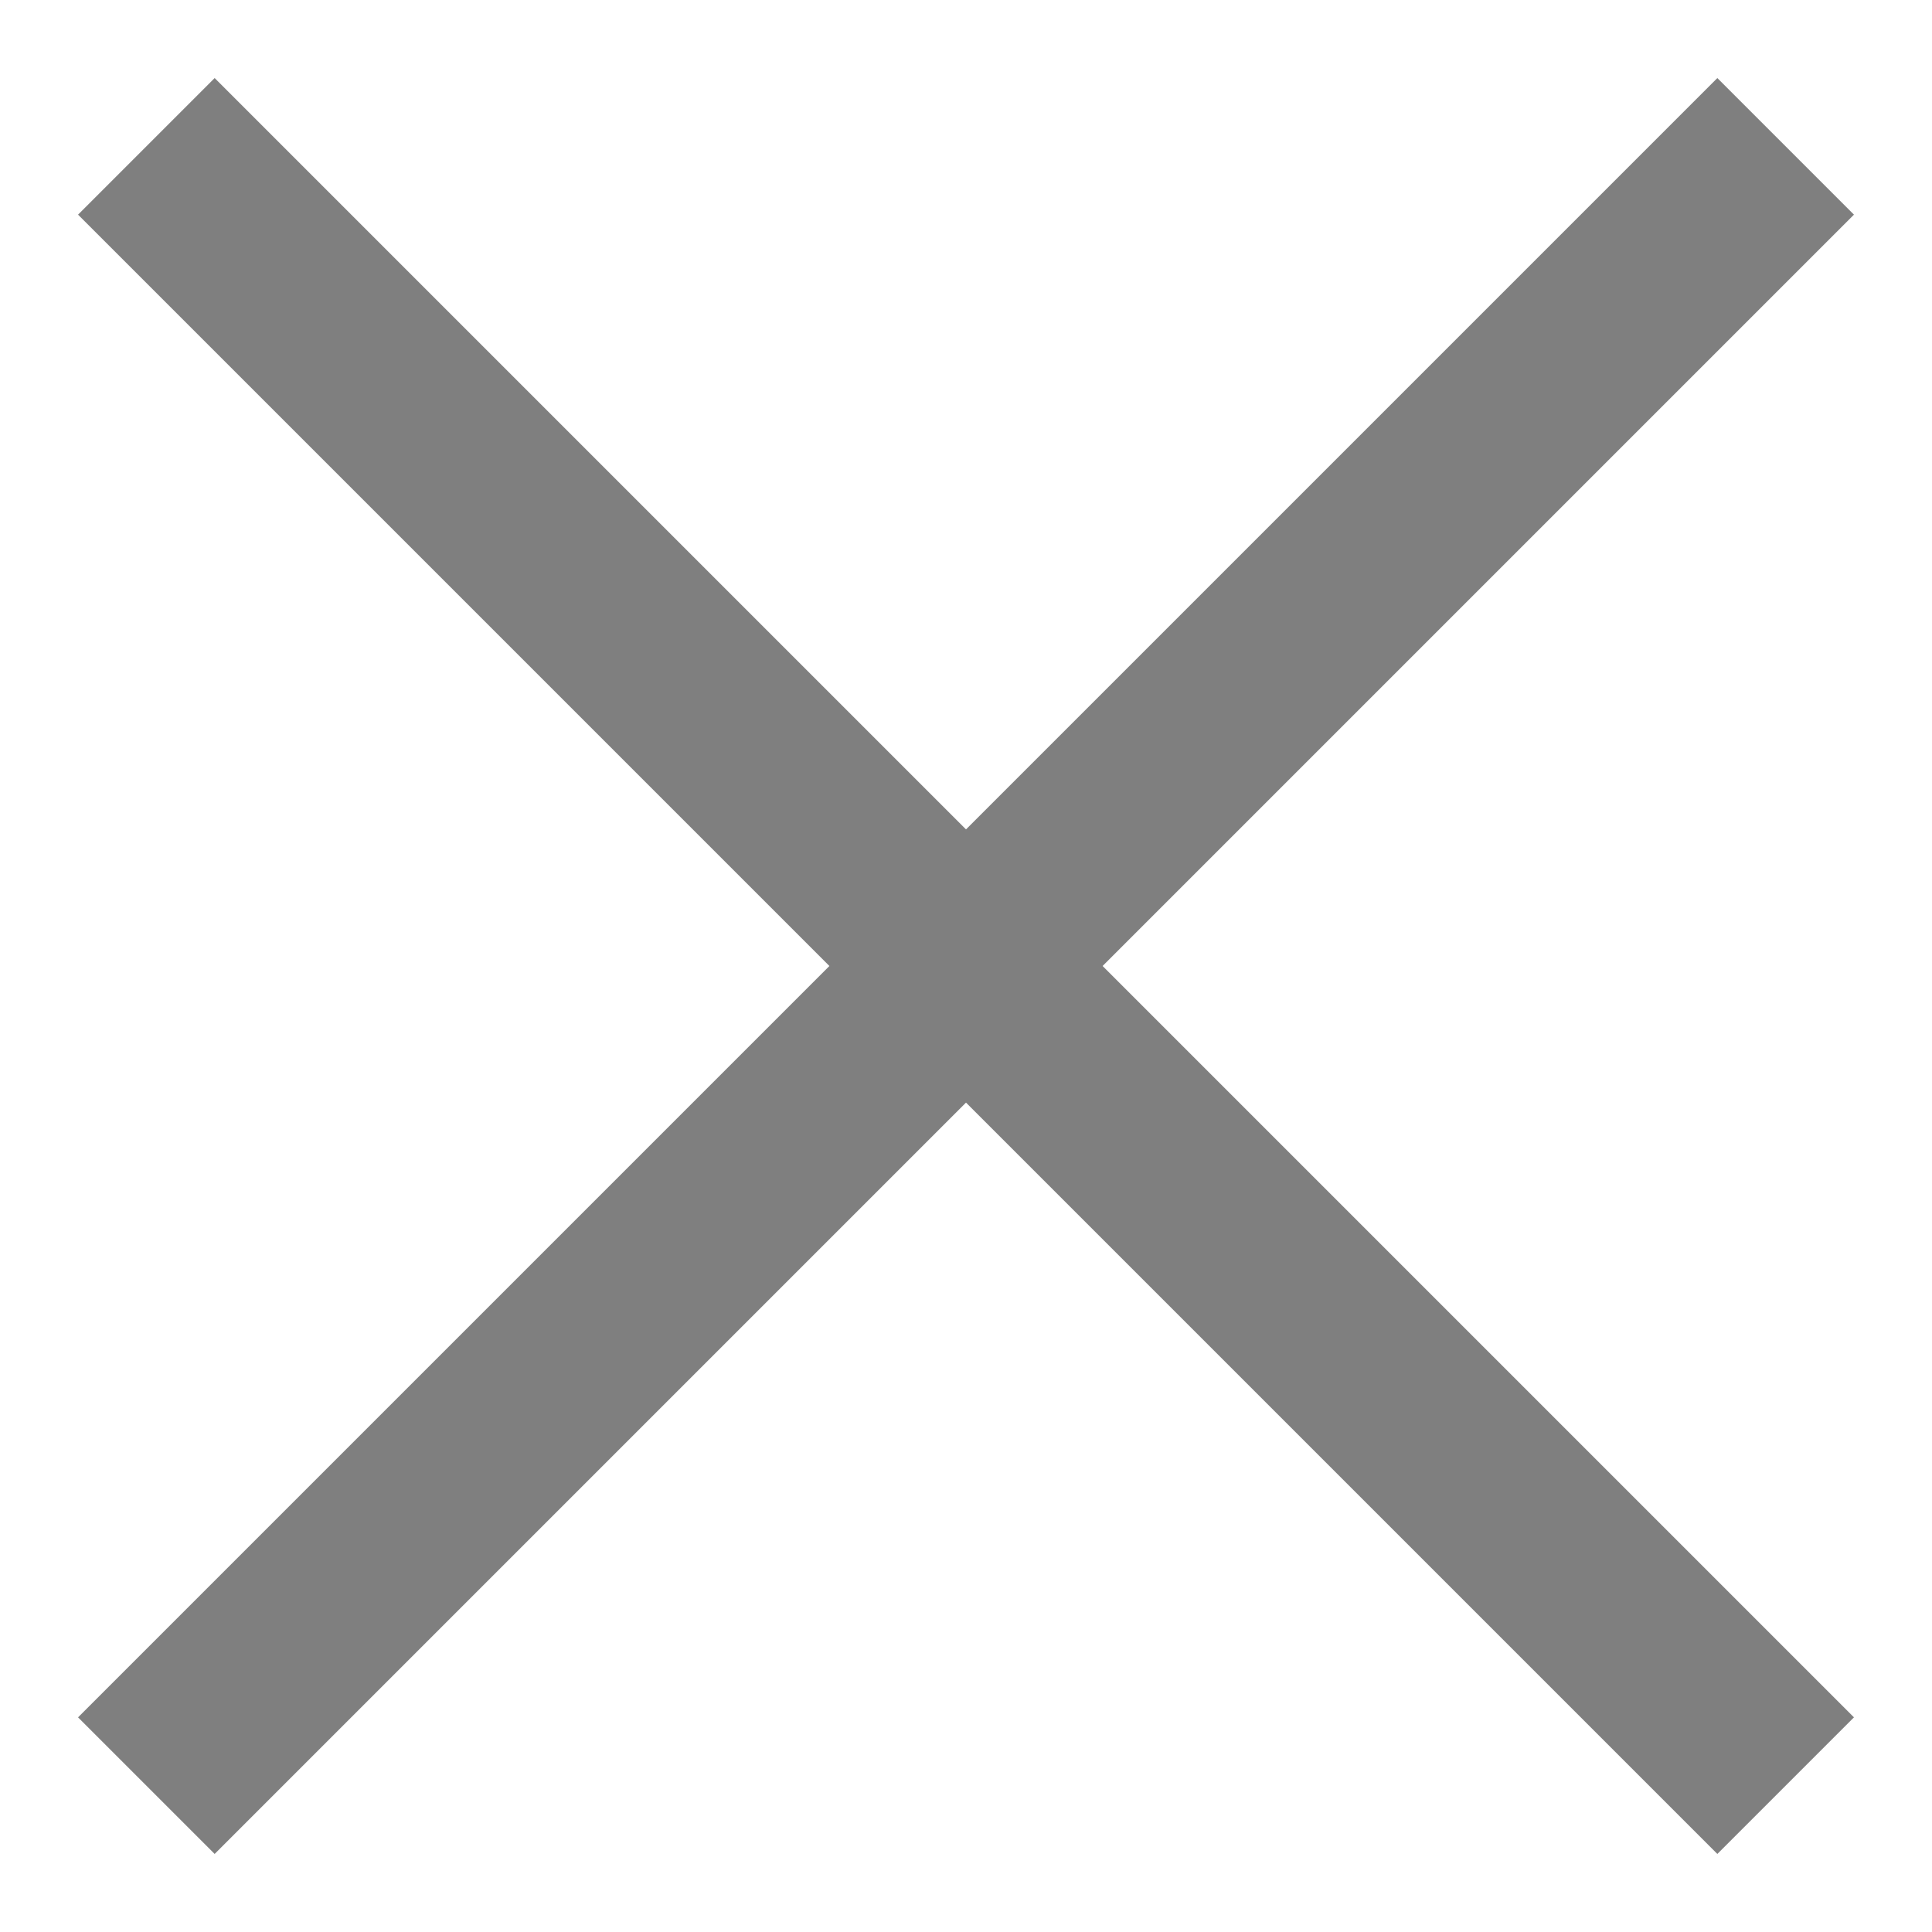
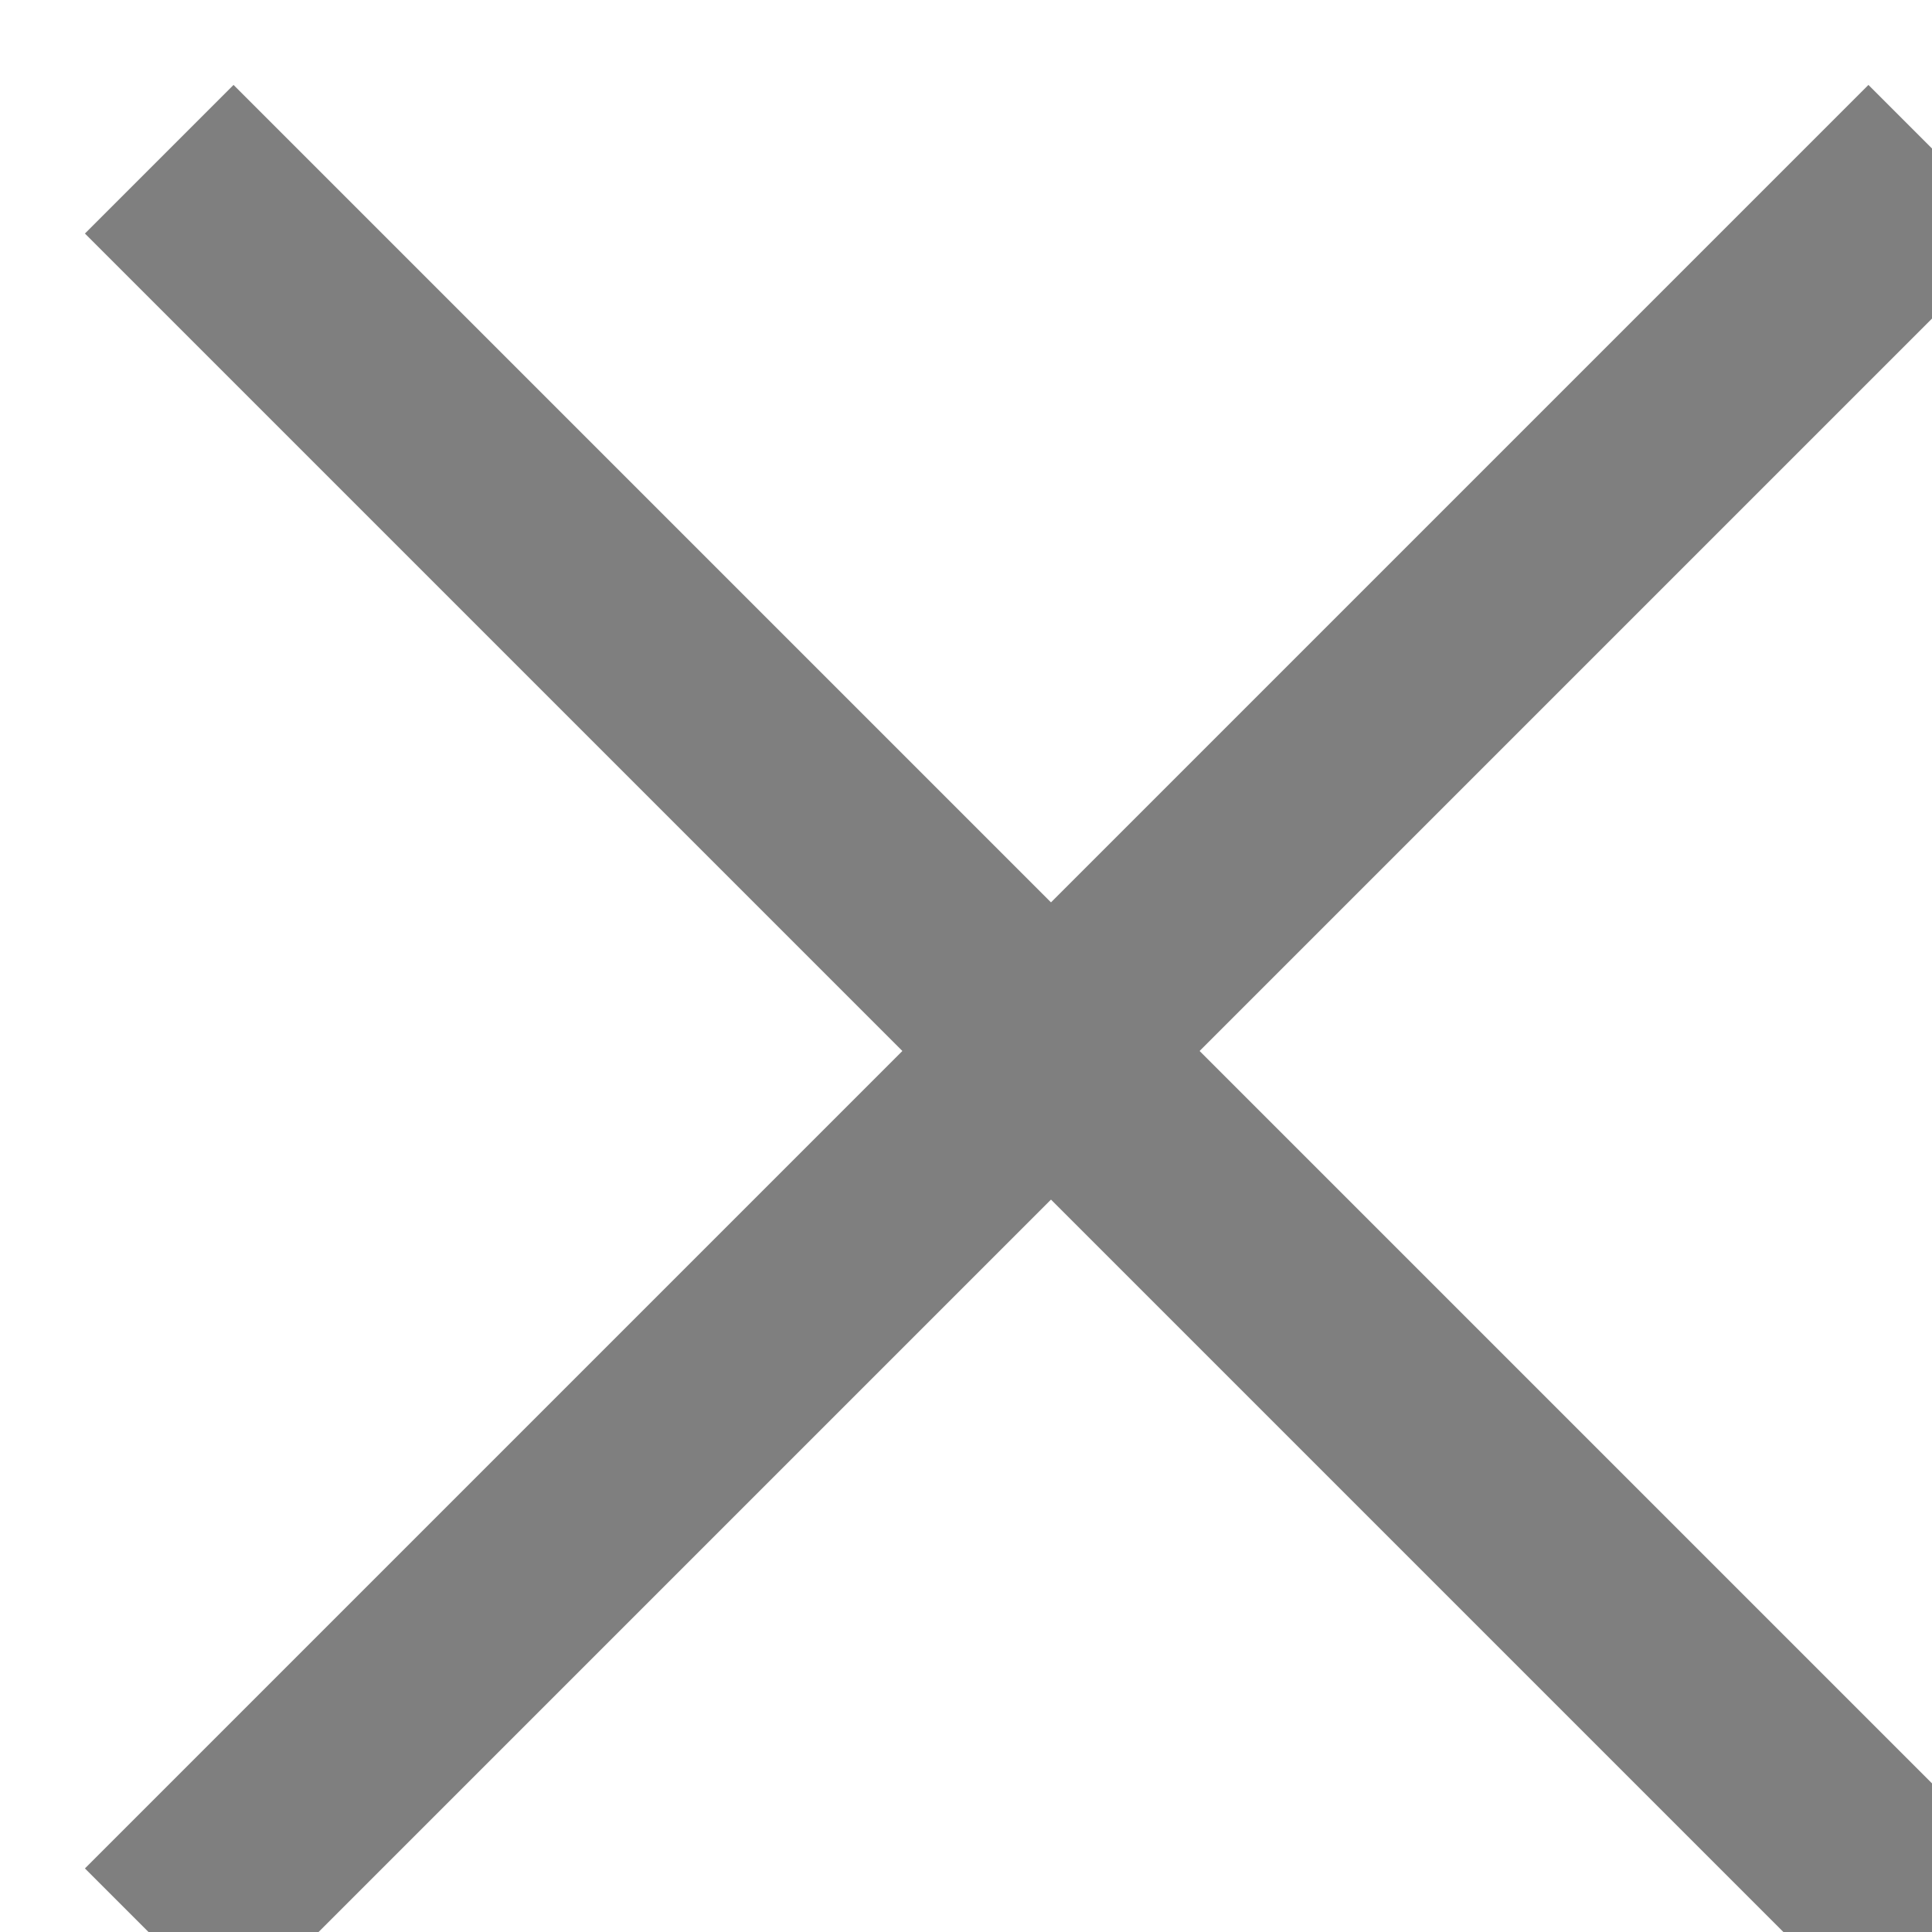
- <svg xmlns="http://www.w3.org/2000/svg" width="20" height="20" class="close">
+ <svg xmlns="http://www.w3.org/2000/svg" viewbox="0 0 20 20" class="close">
  <g fill-rule="evenodd" opacity=".5">
    <path d="M2.222.808l16.97 16.97-1.414 1.414L.808 2.222z" />
    <path d="M.808 17.778L17.778.808l1.414 1.414-16.97 16.97z" />
  </g>
</svg>
